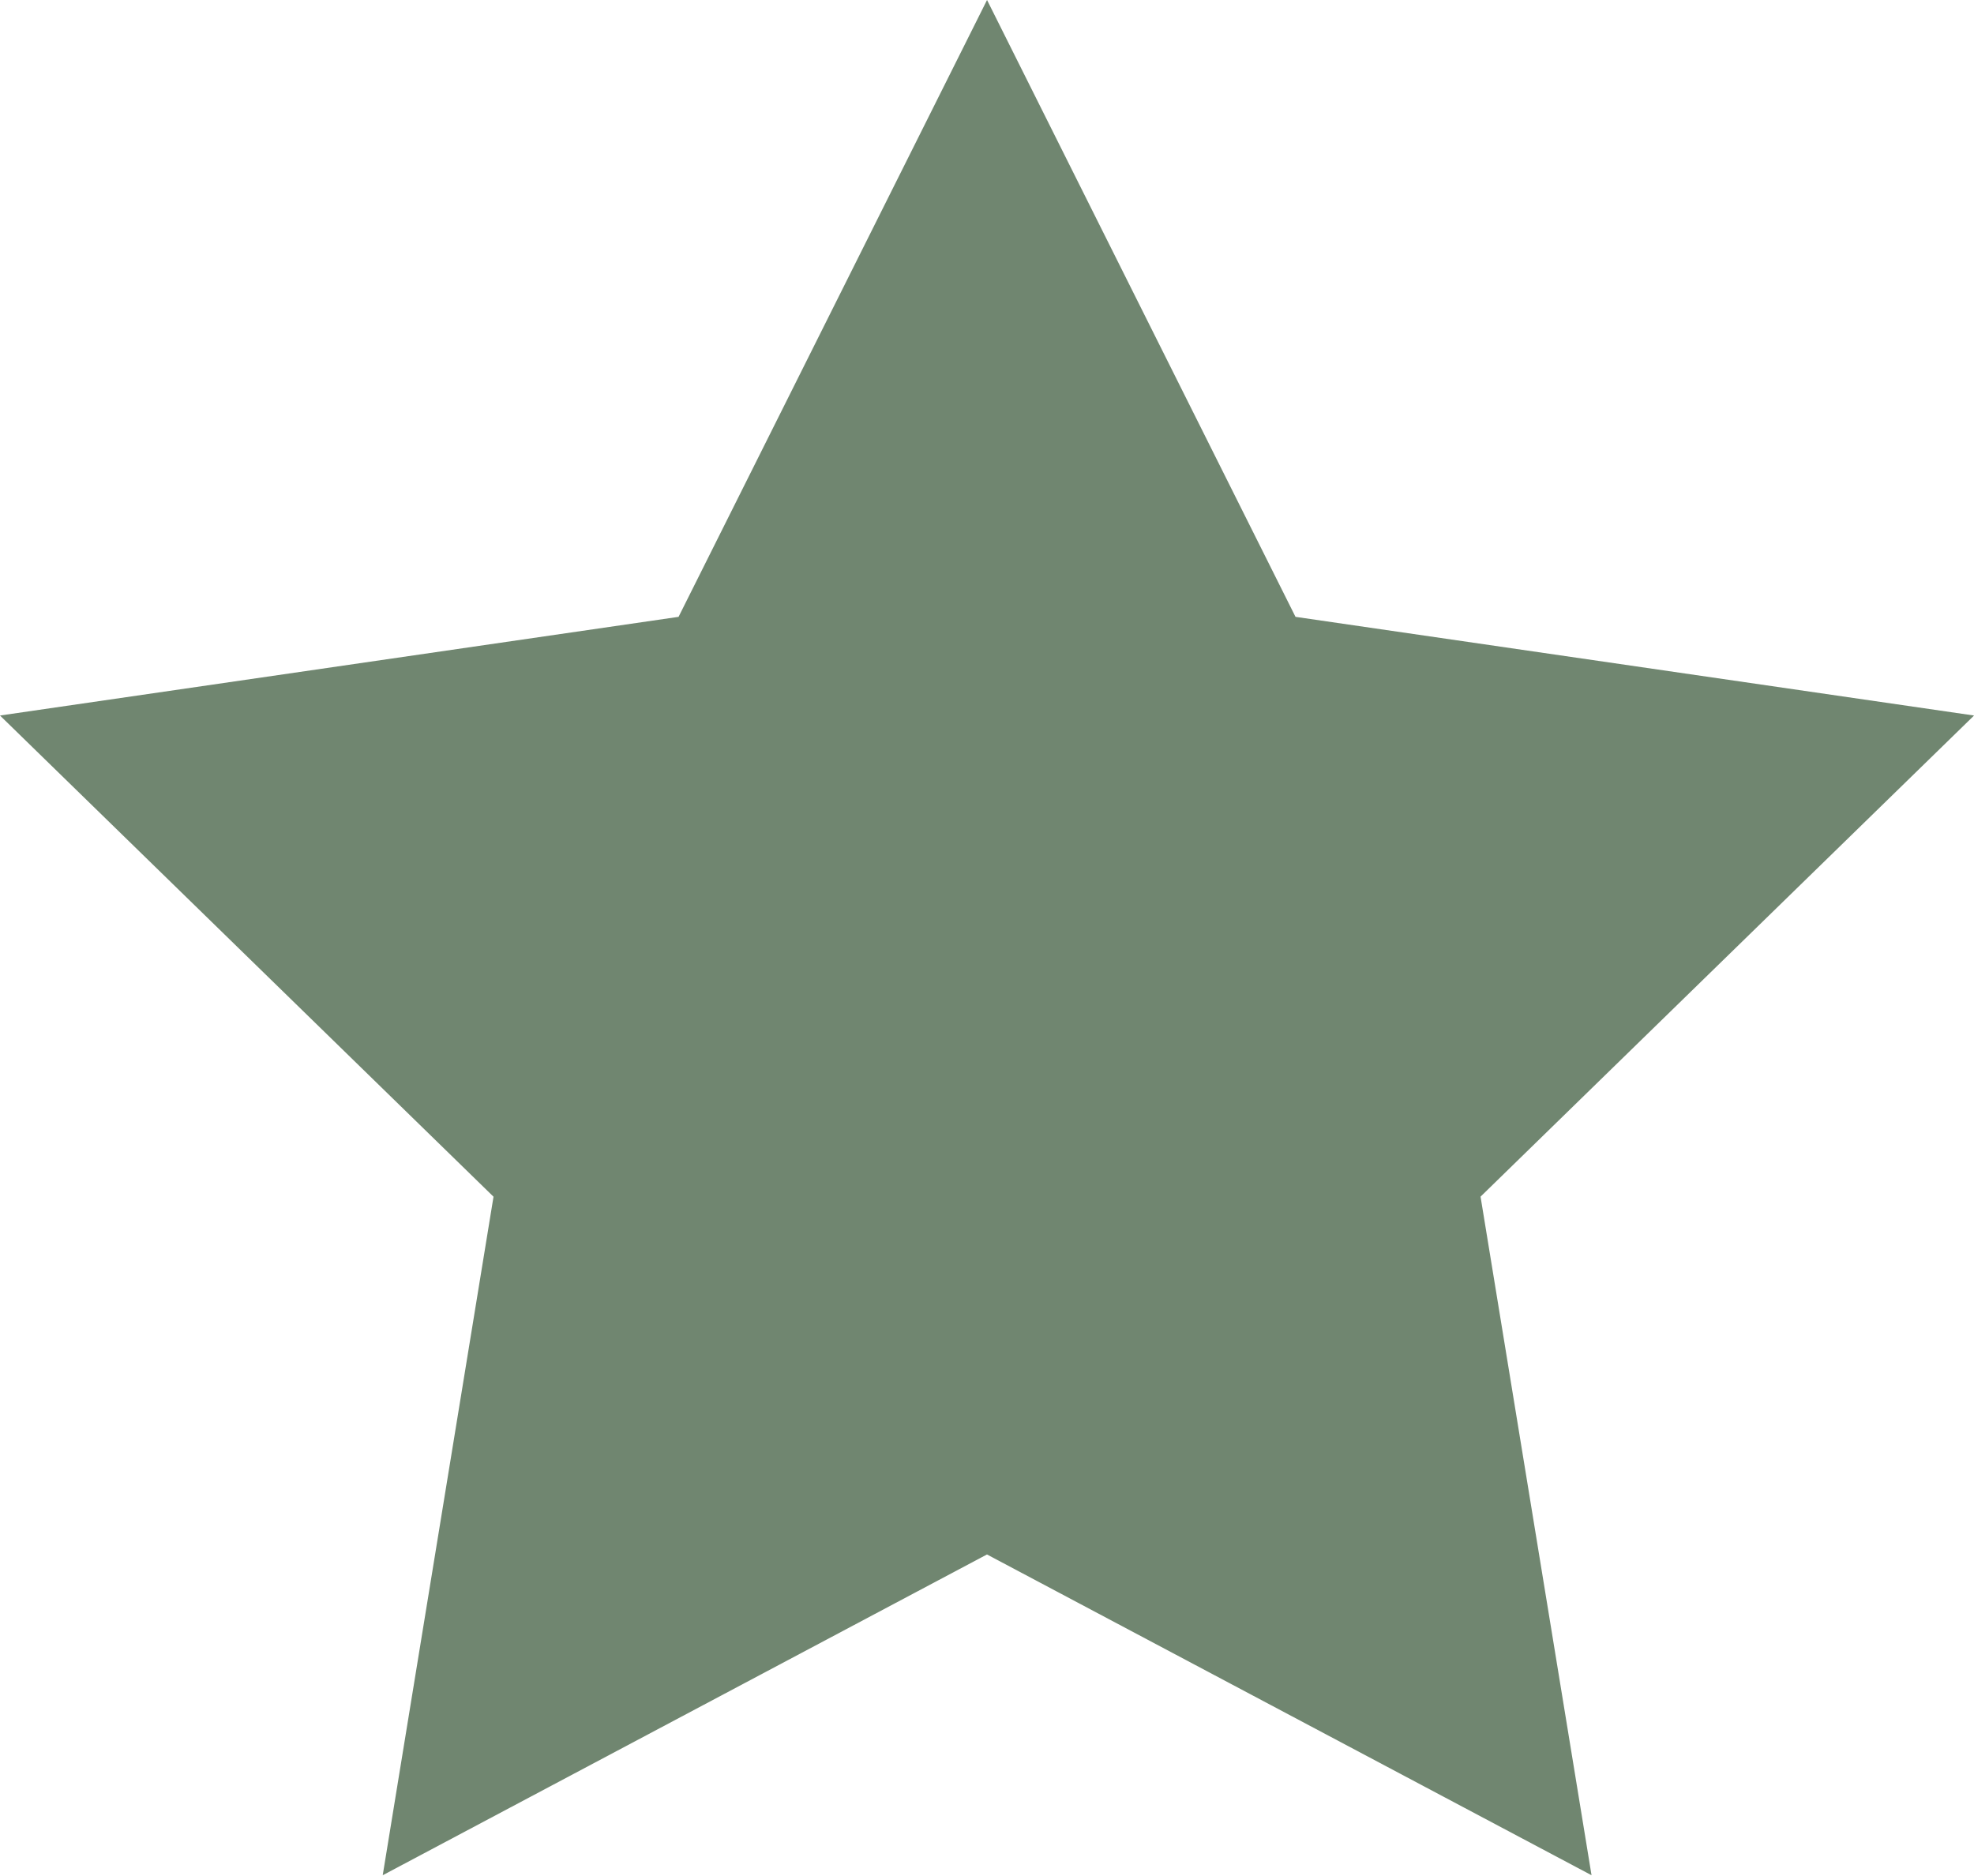
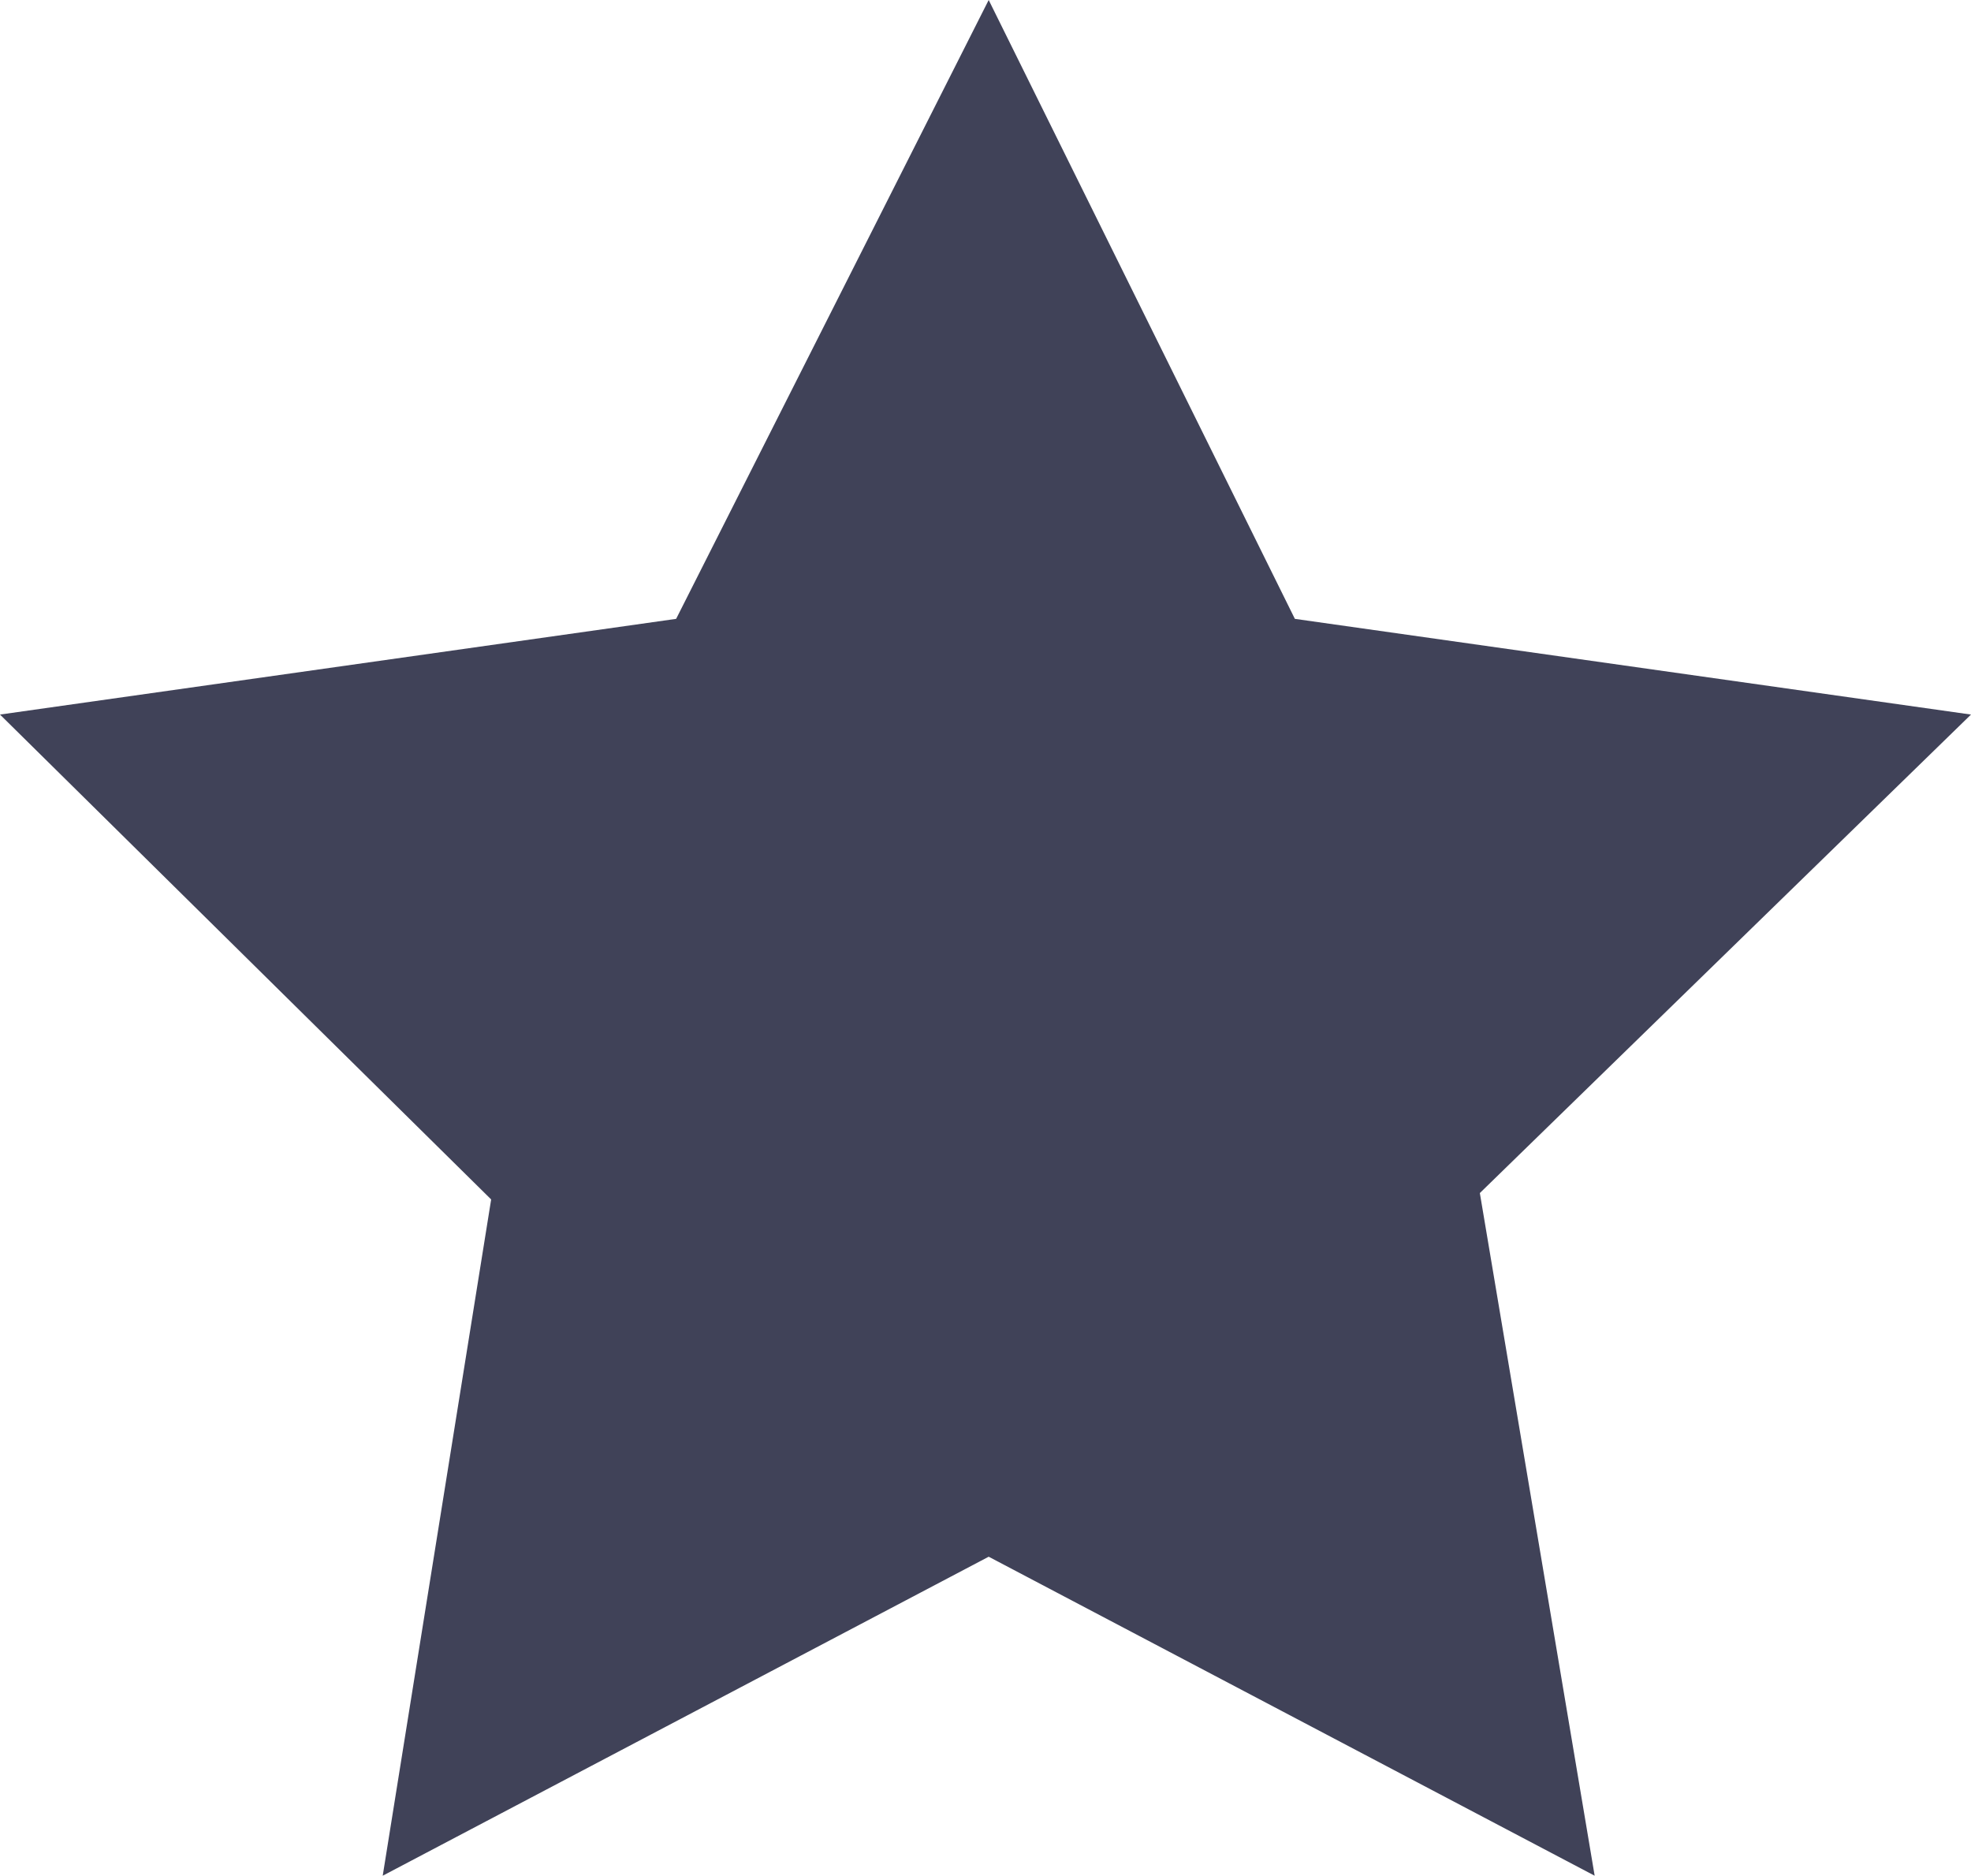
- <svg xmlns="http://www.w3.org/2000/svg" width="30.947" height="29.4">
-   <path d="M15.474 0l4.836 9.671 10.638 1.547-7.737 7.543 1.74 10.639-9.478-5.029L6 29.4l1.737-10.638L0 11.218l10.638-1.547z" fill="#708670" />
+ <svg xmlns="http://www.w3.org/2000/svg" version="1.1" id="Livello_1" x="0px" y="0px" viewBox="0 0 30.9 29.4" style="enable-background:new 0 0 30.9 29.4;" xml:space="preserve">
+   <style type="text/css">
+ 	.st0{fill:#404258;}
+ </style>
+   <path class="st0" d="M15.5,0l4.8,9.7l10.6,1.5l-7.7,7.5L25,29.4l-9.5-5l-9.5,5l1.7-10.6L0,11.2l10.6-1.5L15.5,0z" />
</svg>
